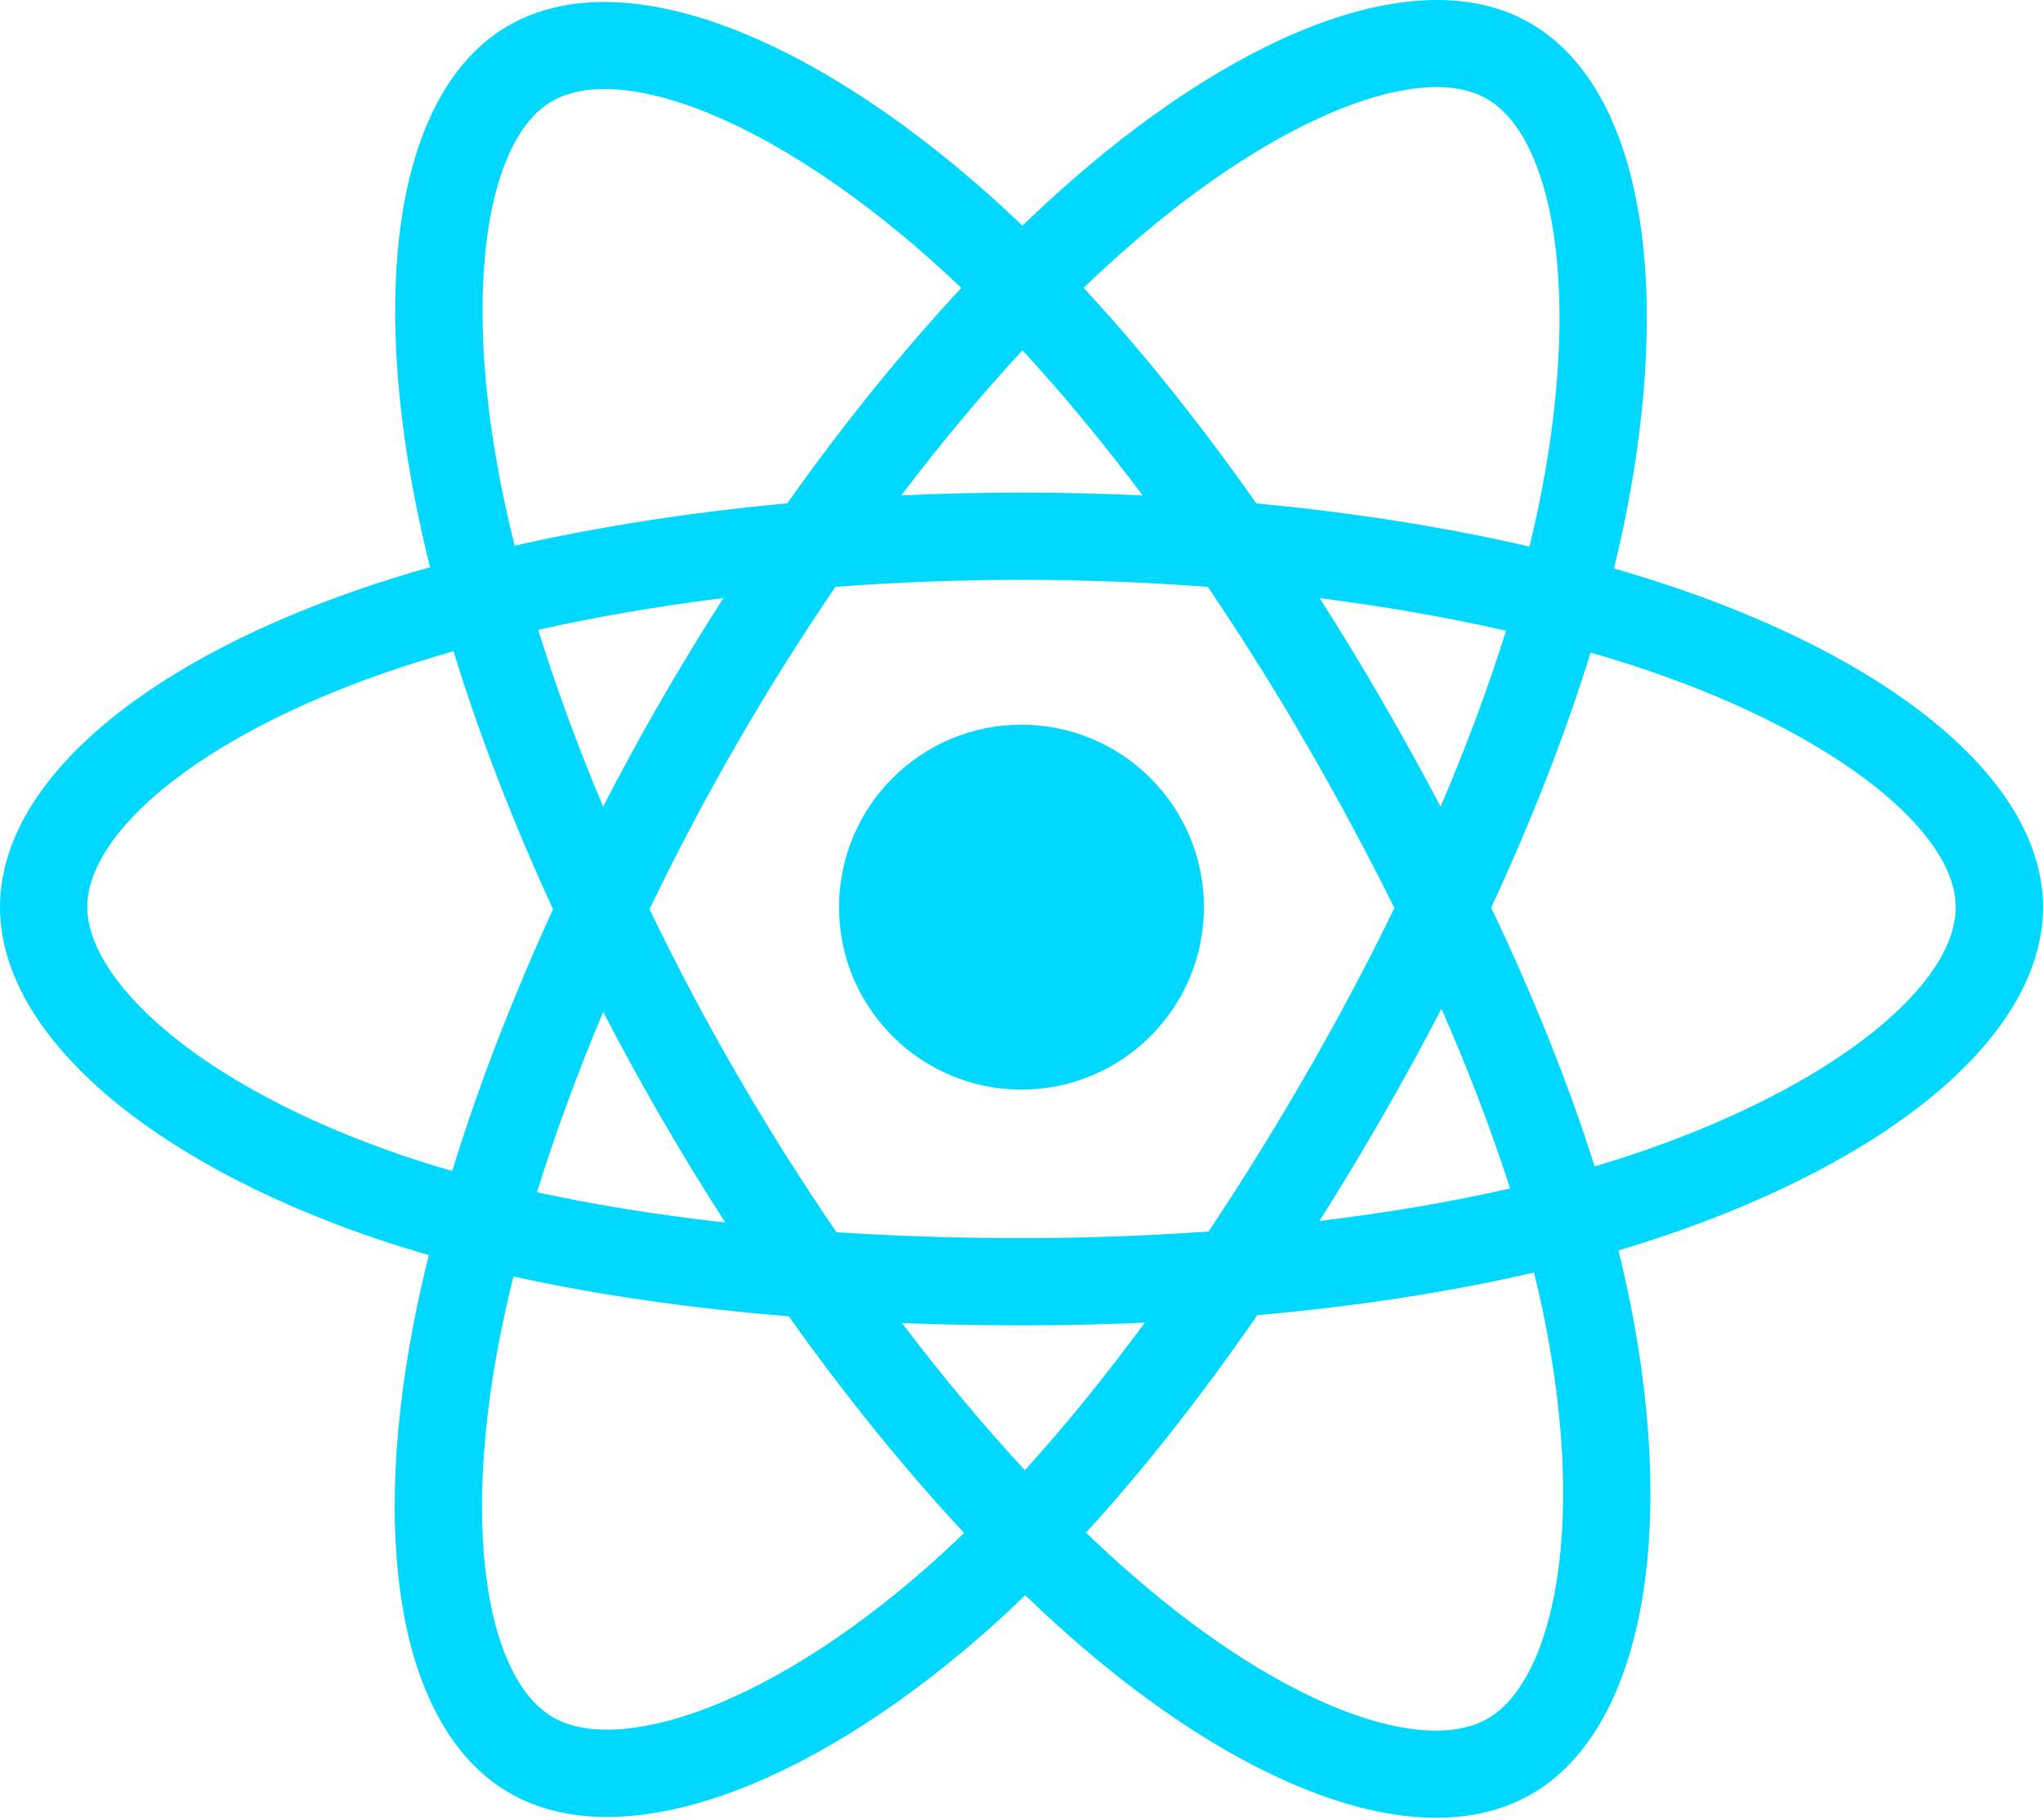
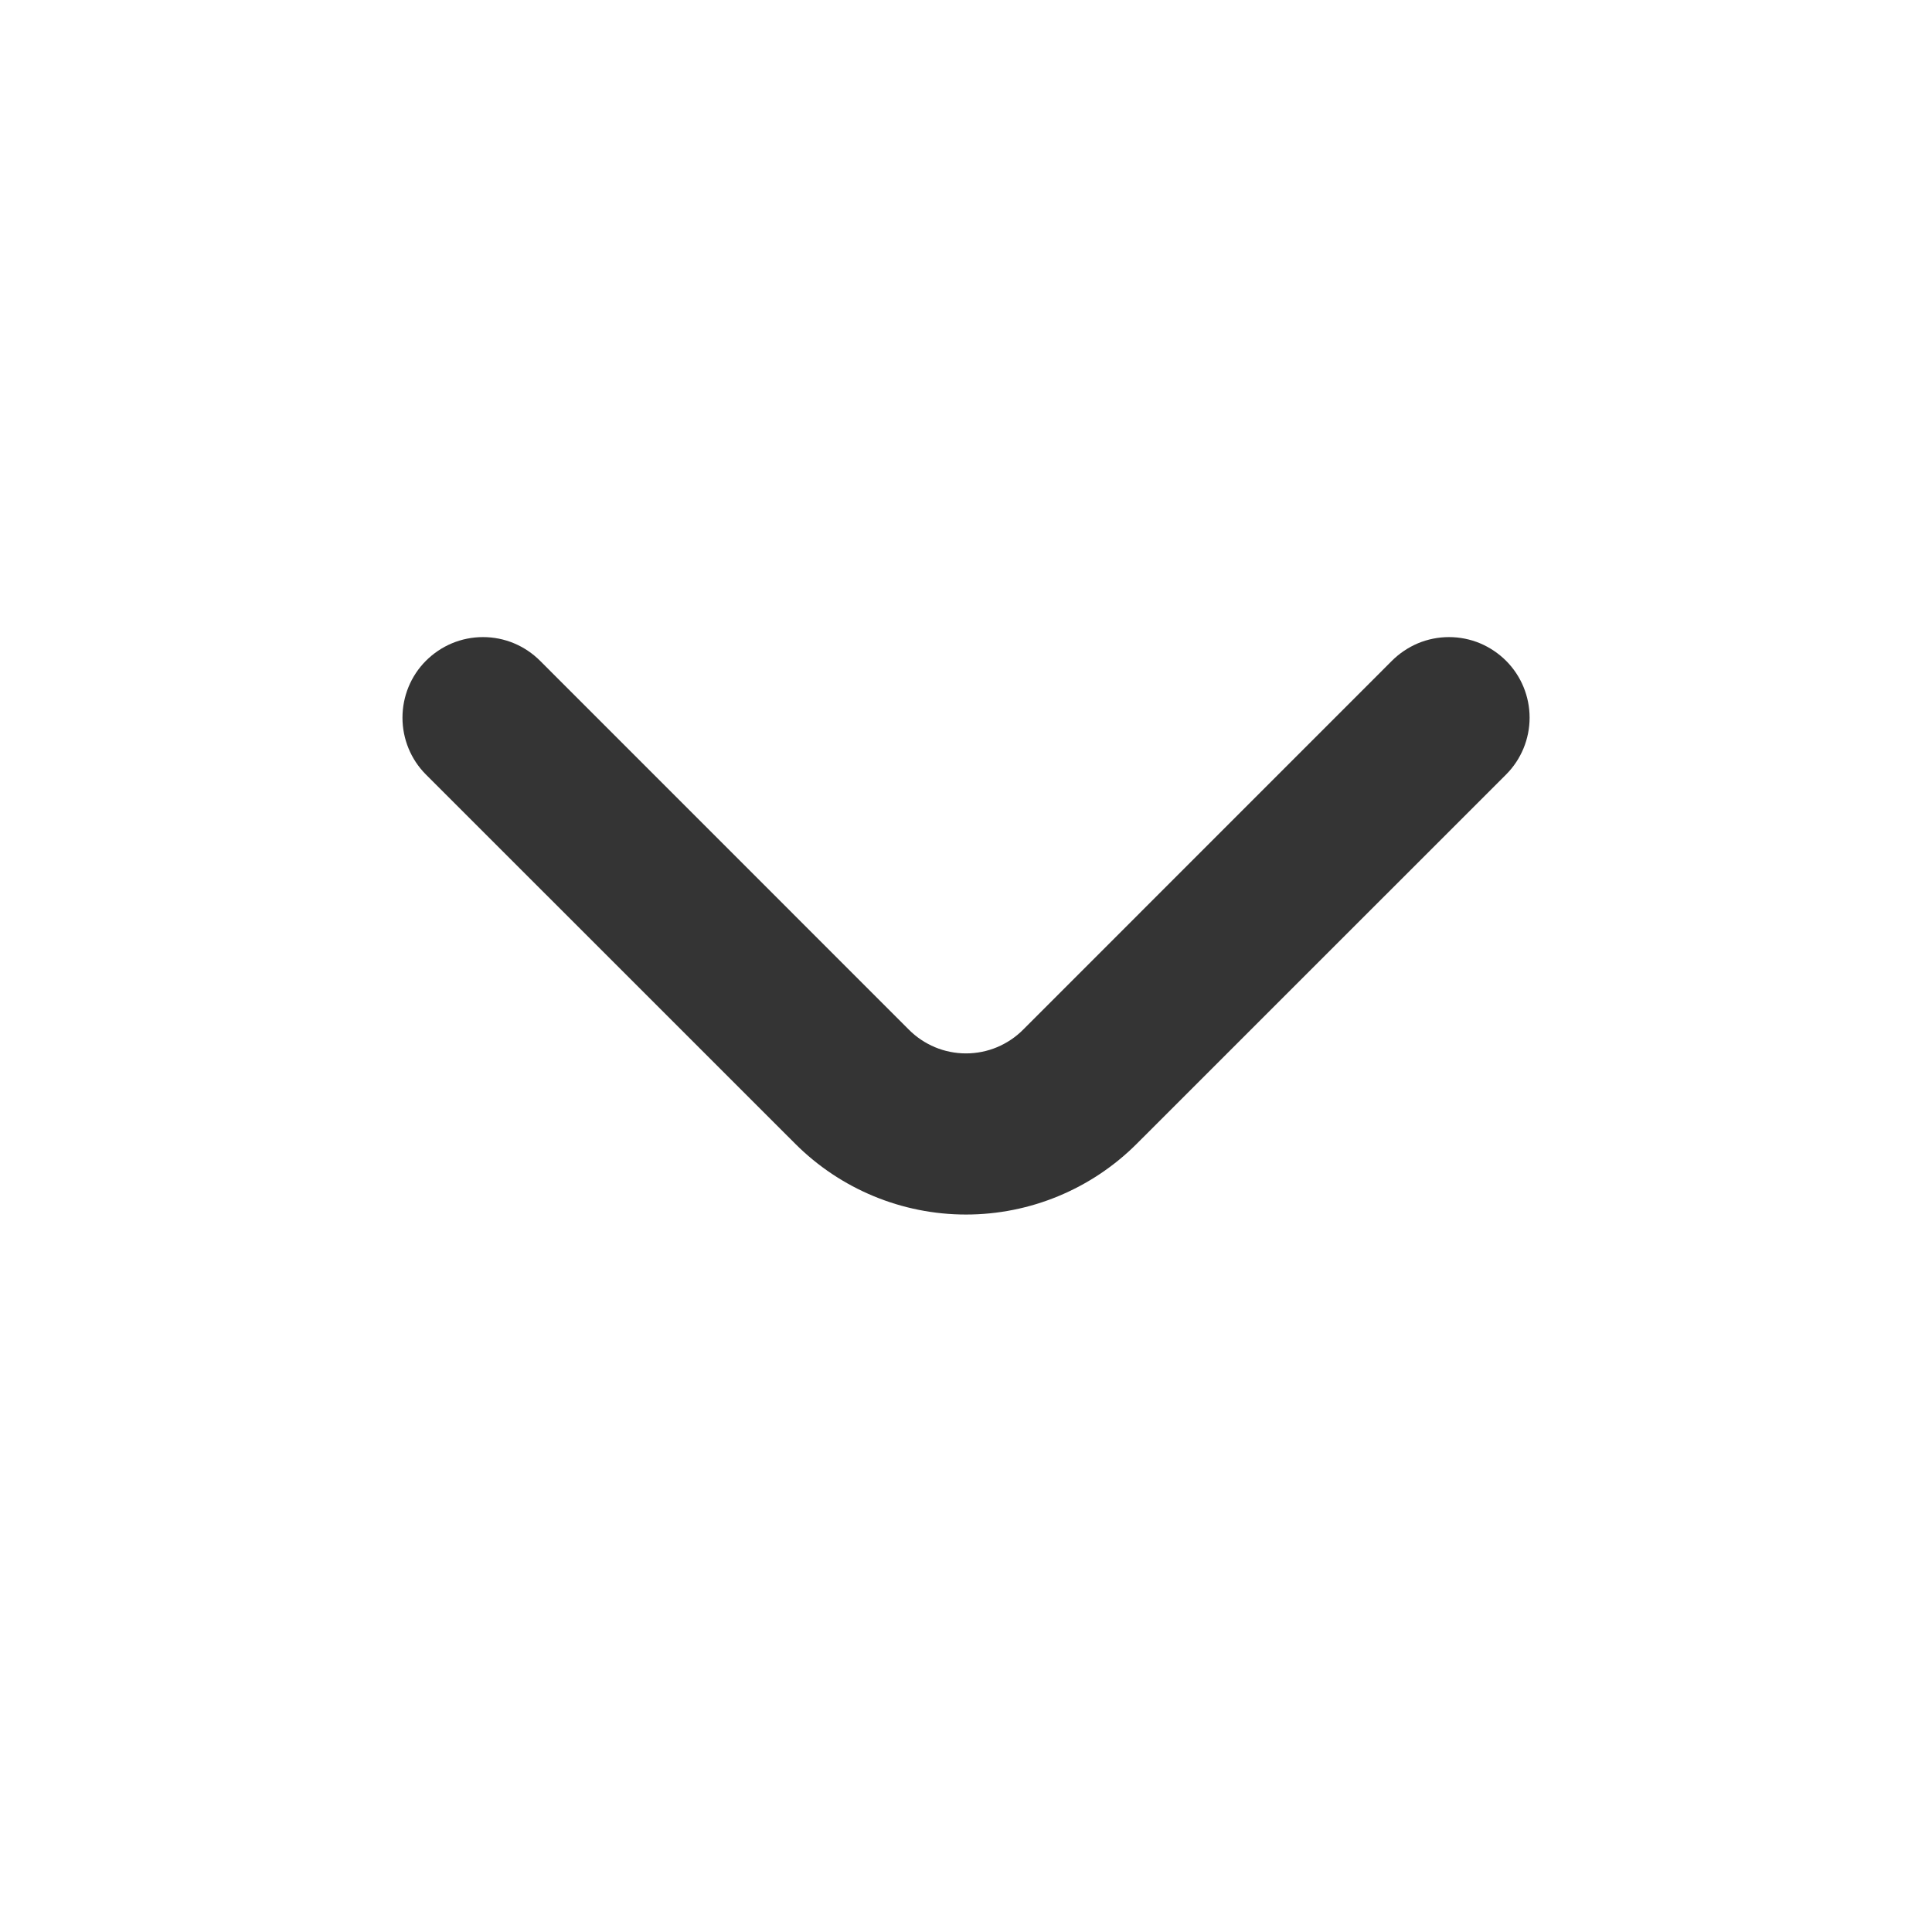
- <svg xmlns="http://www.w3.org/2000/svg" aria-hidden="true" role="img" class="iconify iconify--logos" width="35.93" height="32" preserveAspectRatio="xMidYMid meet" viewBox="0 0 256 228">
-   <path fill="#00D8FF" d="M210.483 73.824a171.49 171.49 0 0 0-8.24-2.597c.465-1.9.893-3.777 1.273-5.621c6.238-30.281 2.16-54.676-11.769-62.708c-13.355-7.7-35.196.329-57.254 19.526a171.23 171.23 0 0 0-6.375 5.848a155.866 155.866 0 0 0-4.241-3.917C100.759 3.829 77.587-4.822 63.673 3.233C50.33 10.957 46.379 33.89 51.995 62.588a170.974 170.974 0 0 0 1.892 8.48c-3.28.932-6.445 1.924-9.474 2.98C17.309 83.498 0 98.307 0 113.668c0 15.865 18.582 31.778 46.812 41.427a145.52 145.52 0 0 0 6.921 2.165a167.467 167.467 0 0 0-2.01 9.138c-5.354 28.2-1.173 50.591 12.134 58.266c13.744 7.926 36.812-.22 59.273-19.855a145.567 145.567 0 0 0 5.342-4.923a168.064 168.064 0 0 0 6.92 6.314c21.758 18.722 43.246 26.282 56.54 18.586c13.731-7.949 18.194-32.003 12.4-61.268a145.016 145.016 0 0 0-1.535-6.842c1.62-.48 3.21-.974 4.76-1.488c29.348-9.723 48.443-25.443 48.443-41.52c0-15.417-17.868-30.326-45.517-39.844Zm-6.365 70.984c-1.4.463-2.836.91-4.3 1.345c-3.24-10.257-7.612-21.163-12.963-32.432c5.106-11 9.31-21.767 12.459-31.957c2.619.758 5.16 1.557 7.61 2.4c23.69 8.156 38.14 20.213 38.14 29.504c0 9.896-15.606 22.743-40.946 31.14Zm-10.514 20.834c2.562 12.94 2.927 24.64 1.23 33.787c-1.524 8.219-4.59 13.698-8.382 15.893c-8.067 4.67-25.32-1.4-43.927-17.412a156.726 156.726 0 0 1-6.437-5.87c7.214-7.889 14.423-17.06 21.459-27.246c12.376-1.098 24.068-2.894 34.671-5.345a134.17 134.17 0 0 1 1.386 6.193ZM87.276 214.515c-7.882 2.783-14.16 2.863-17.955.675c-8.075-4.657-11.432-22.636-6.853-46.752a156.923 156.923 0 0 1 1.869-8.499c10.486 2.32 22.093 3.988 34.498 4.994c7.084 9.967 14.501 19.128 21.976 27.15a134.668 134.668 0 0 1-4.877 4.492c-9.933 8.682-19.886 14.842-28.658 17.94ZM50.35 144.747c-12.483-4.267-22.792-9.812-29.858-15.863c-6.35-5.437-9.555-10.836-9.555-15.216c0-9.322 13.897-21.212 37.076-29.293c2.813-.98 5.757-1.905 8.812-2.773c3.204 10.42 7.406 21.315 12.477 32.332c-5.137 11.18-9.399 22.249-12.634 32.792a134.718 134.718 0 0 1-6.318-1.979Zm12.378-84.26c-4.811-24.587-1.616-43.134 6.425-47.789c8.564-4.958 27.502 2.111 47.463 19.835a144.318 144.318 0 0 1 3.841 3.545c-7.438 7.987-14.787 17.08-21.808 26.988c-12.04 1.116-23.565 2.908-34.161 5.309a160.342 160.342 0 0 1-1.76-7.887Zm110.427 27.268a347.8 347.8 0 0 0-7.785-12.803c8.168 1.033 15.994 2.404 23.343 4.08c-2.206 7.072-4.956 14.465-8.193 22.045a381.151 381.151 0 0 0-7.365-13.322Zm-45.032-43.861c5.044 5.465 10.096 11.566 15.065 18.186a322.04 322.04 0 0 0-30.257-.006c4.974-6.559 10.069-12.652 15.192-18.18ZM82.802 87.83a323.167 323.167 0 0 0-7.227 13.238c-3.184-7.553-5.909-14.98-8.134-22.152c7.304-1.634 15.093-2.97 23.209-3.984a321.524 321.524 0 0 0-7.848 12.897Zm8.081 65.352c-8.385-.936-16.291-2.203-23.593-3.793c2.26-7.3 5.045-14.885 8.298-22.6a321.187 321.187 0 0 0 7.257 13.246c2.594 4.48 5.28 8.868 8.038 13.147Zm37.542 31.03c-5.184-5.592-10.354-11.779-15.403-18.433c4.902.192 9.899.29 14.978.29c5.218 0 10.376-.117 15.453-.343c-4.985 6.774-10.018 12.97-15.028 18.486Zm52.198-57.817c3.422 7.8 6.306 15.345 8.596 22.52c-7.422 1.694-15.436 3.058-23.88 4.071a382.417 382.417 0 0 0 7.859-13.026a347.403 347.403 0 0 0 7.425-13.565Zm-16.898 8.101a358.557 358.557 0 0 1-12.281 19.815a329.4 329.4 0 0 1-23.444.823c-7.967 0-15.716-.248-23.178-.732a310.202 310.202 0 0 1-12.513-19.846h.001a307.41 307.41 0 0 1-10.923-20.627a310.278 310.278 0 0 1 10.89-20.637l-.001.001a307.318 307.318 0 0 1 12.413-19.761c7.613-.576 15.42-.876 23.31-.876H128c7.926 0 15.743.303 23.354.883a329.357 329.357 0 0 1 12.335 19.695a358.489 358.489 0 0 1 11.036 20.54a329.472 329.472 0 0 1-11 20.722Zm22.56-122.124c8.572 4.944 11.906 24.881 6.52 51.026c-.344 1.668-.73 3.367-1.15 5.09c-10.622-2.452-22.155-4.275-34.23-5.408c-7.034-10.017-14.323-19.124-21.64-27.008a160.789 160.789 0 0 1 5.888-5.4c18.9-16.447 36.564-22.941 44.612-18.3ZM128 90.808c12.625 0 22.86 10.235 22.86 22.86s-10.235 22.86-22.86 22.86s-22.86-10.235-22.86-22.86s10.235-22.86 22.86-22.86Z" />
+ <svg xmlns="http://www.w3.org/2000/svg" width="25" height="25" viewBox="0 0 25 25" fill="none">
+   <path d="M19.49 8.552C19.393 8.455 19.277 8.377 19.151 8.324C19.024 8.271 18.887 8.244 18.75 8.244C18.613 8.244 18.476 8.271 18.349 8.324C18.223 8.377 18.107 8.455 18.01 8.552L13.24 13.323C13.143 13.421 13.027 13.498 12.901 13.551C12.774 13.604 12.637 13.631 12.5 13.631C12.363 13.631 12.226 13.604 12.099 13.551C11.973 13.498 11.857 13.421 11.76 13.323L6.99 8.552C6.893 8.455 6.778 8.377 6.651 8.324C6.524 8.271 6.388 8.244 6.25 8.244C6.112 8.244 5.976 8.271 5.849 8.324C5.722 8.377 5.607 8.455 5.51 8.552C5.316 8.747 5.208 9.011 5.208 9.287C5.208 9.562 5.316 9.826 5.51 10.021L10.292 14.802C10.878 15.387 11.672 15.716 12.5 15.716C13.328 15.716 14.122 15.387 14.708 14.802L19.49 10.021C19.684 9.826 19.793 9.562 19.793 9.287C19.793 9.011 19.684 8.747 19.49 8.552Z" fill="#343434" />
</svg>
